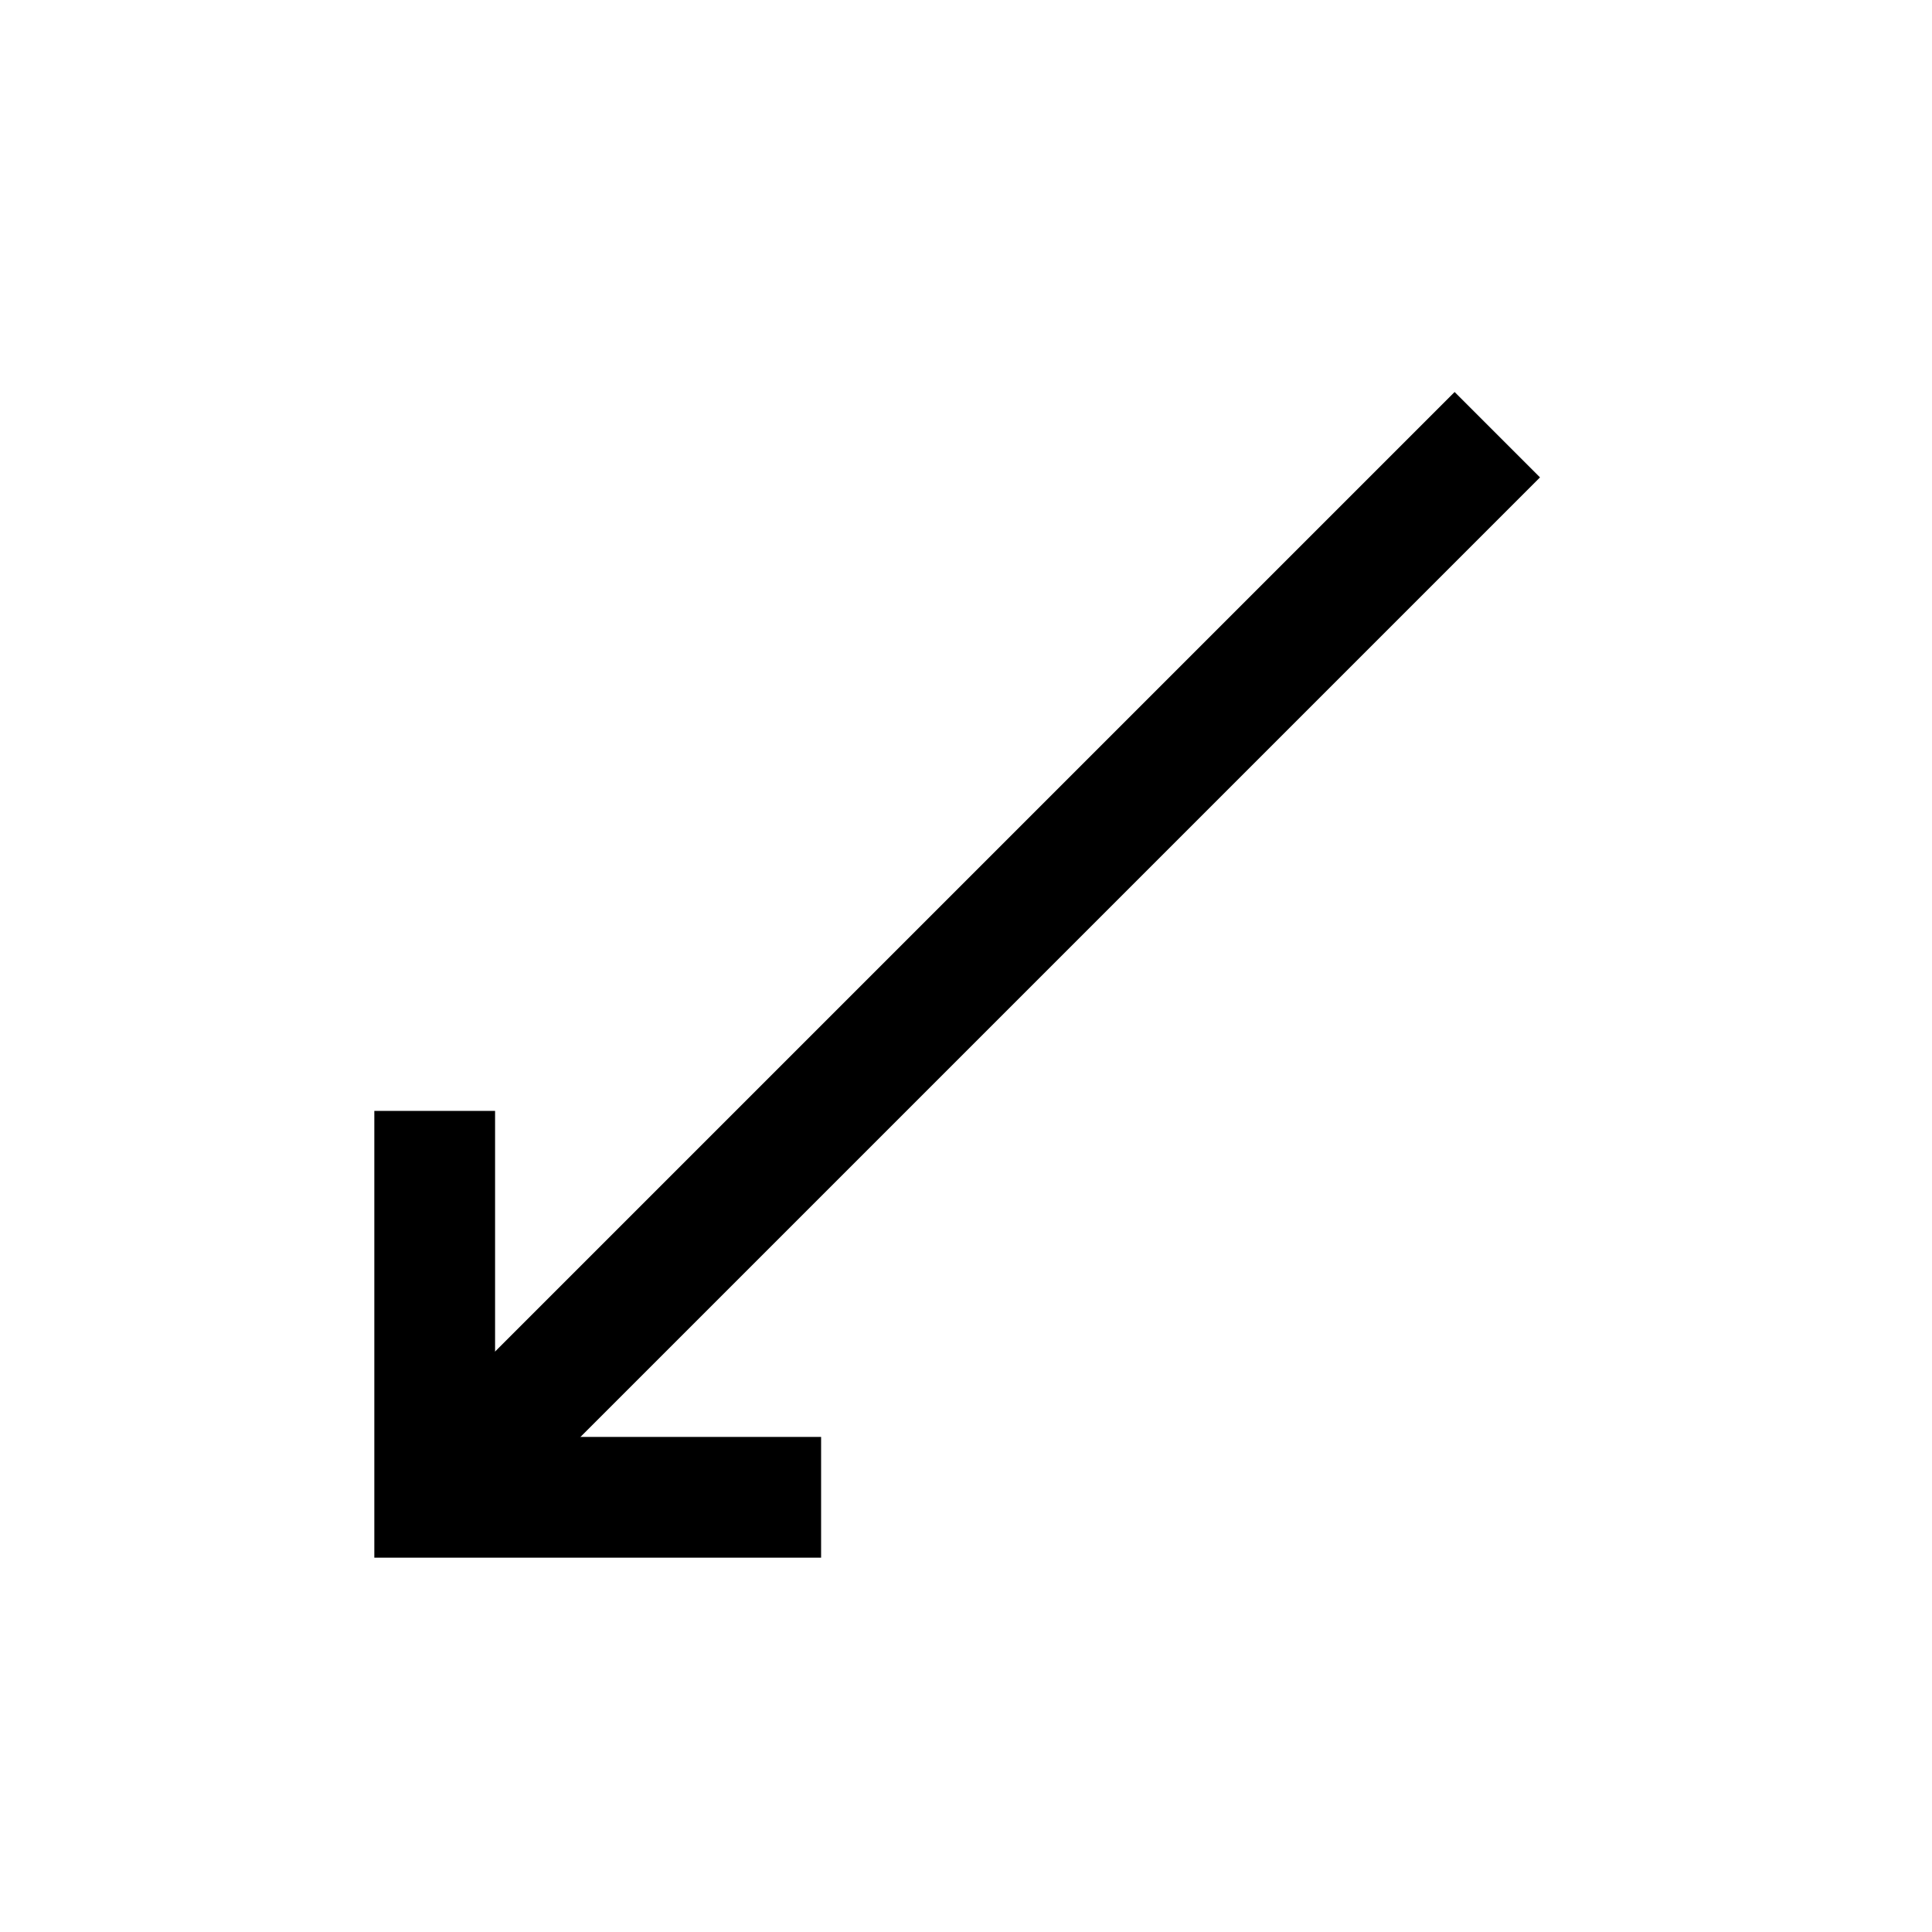
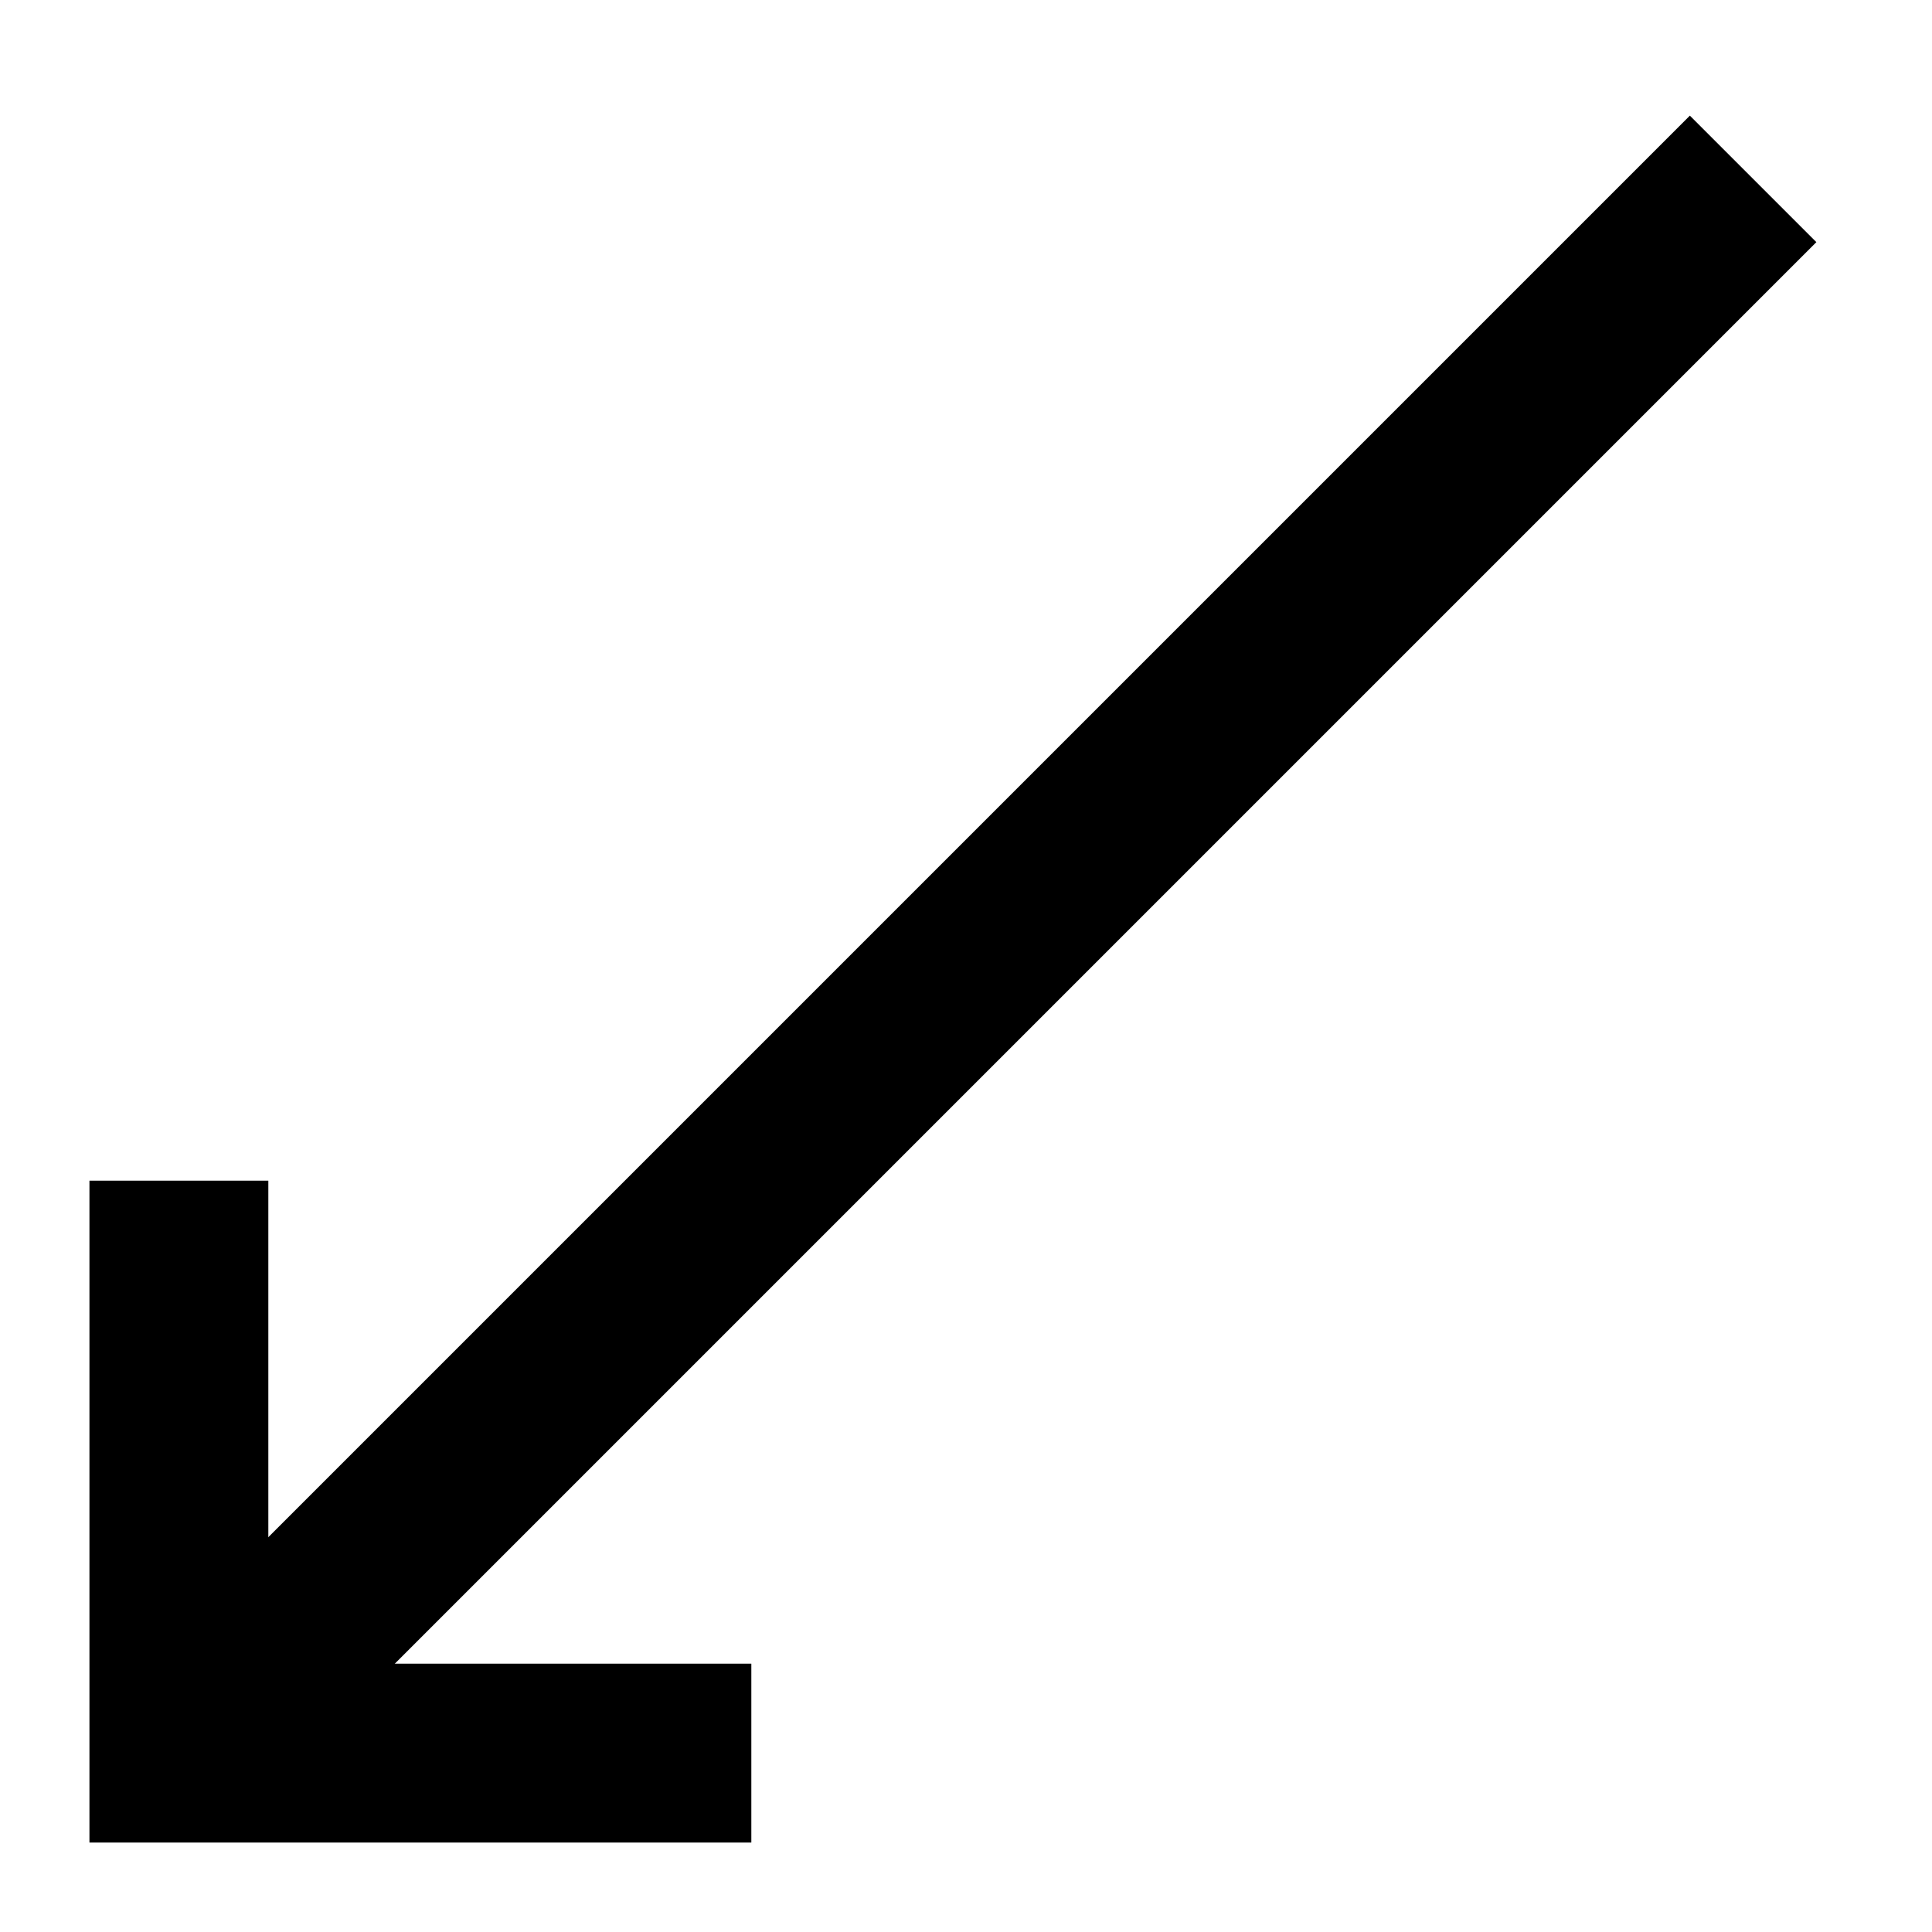
- <svg xmlns="http://www.w3.org/2000/svg" fill="transparent" viewBox="0 0 200 200">
-   <path stroke="black" fill="none" stroke-width="12.5" stroke-linejoin="miter" d="M 155 45 L 45 155" />
-   <path stroke="black" fill="none" stroke-width="12.5" stroke-linejoin="miter" d="M 45 115 L 45 155 L 85 155" />
+ <svg xmlns="http://www.w3.org/2000/svg" fill="transparent" viewBox="-67.5 -67.5 135 135" width="135px" height="135px">
+   <path stroke="black" fill="none" stroke-width="12.5" stroke-linejoin="miter" d="M 55 -55 L -55 55" />
+   <path stroke="black" fill="none" stroke-width="12.5" stroke-linejoin="miter" d="M -55 15 L -55 55 L -15 55" />
</svg>
